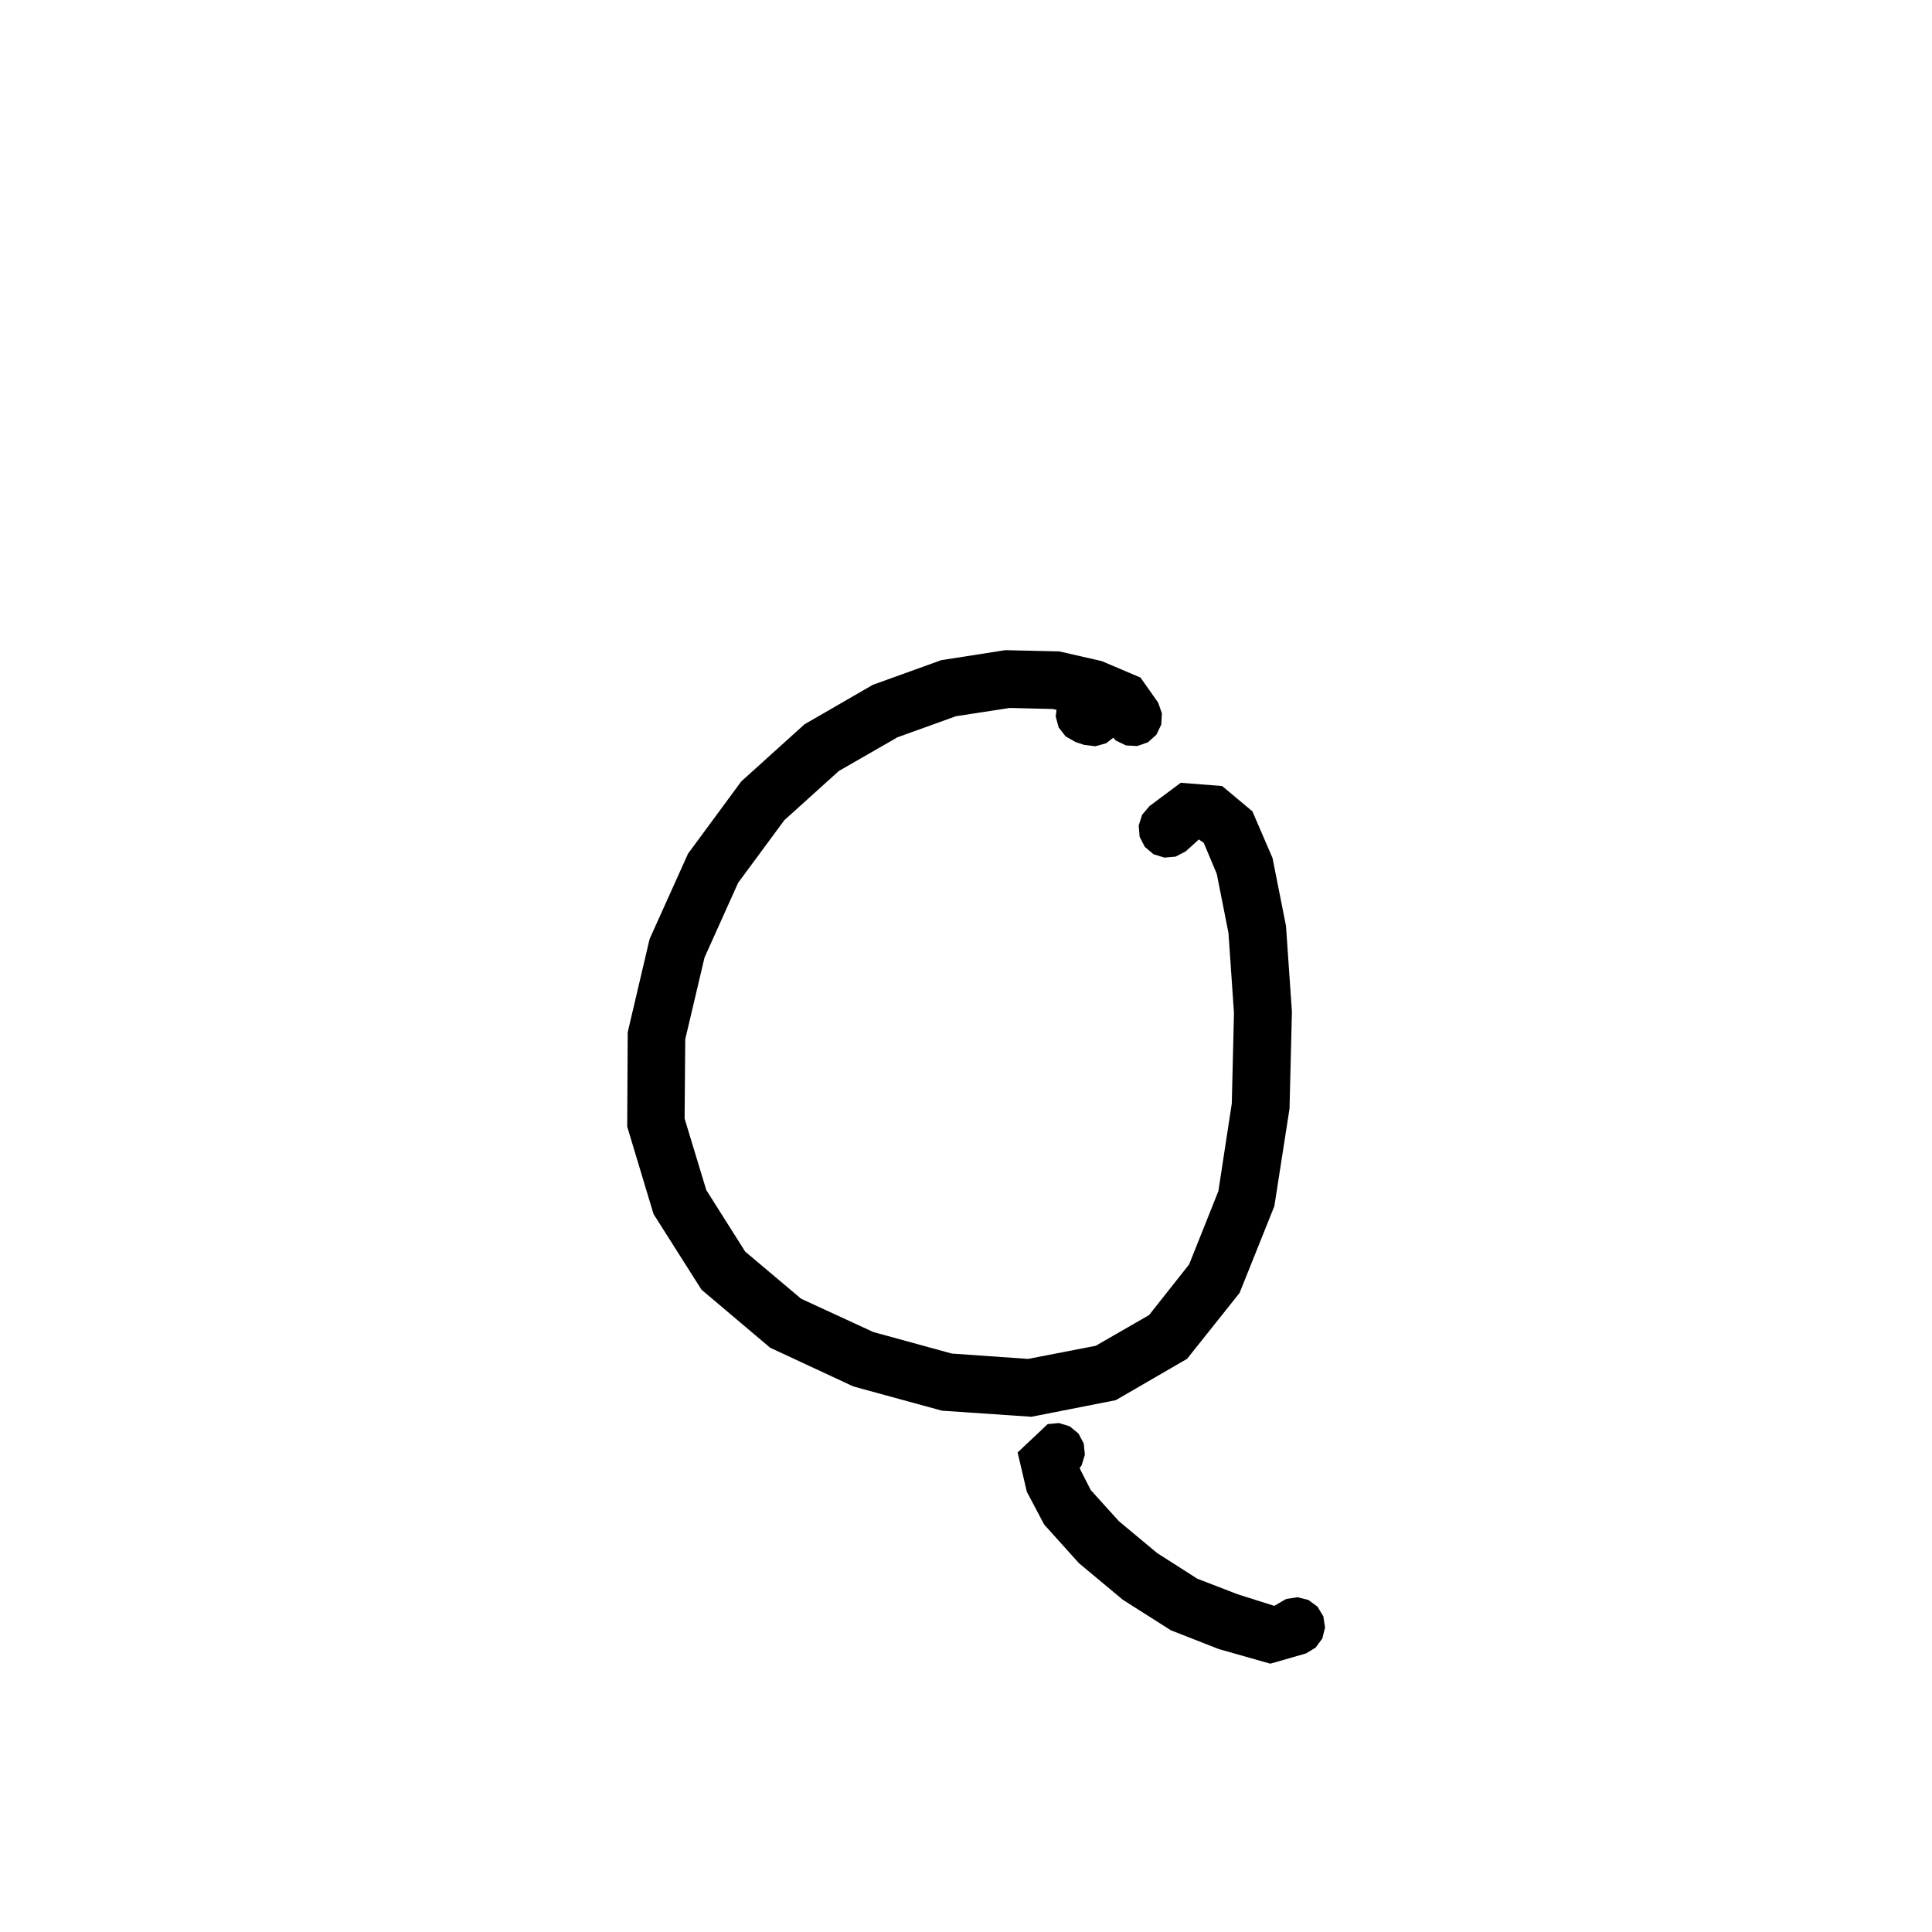
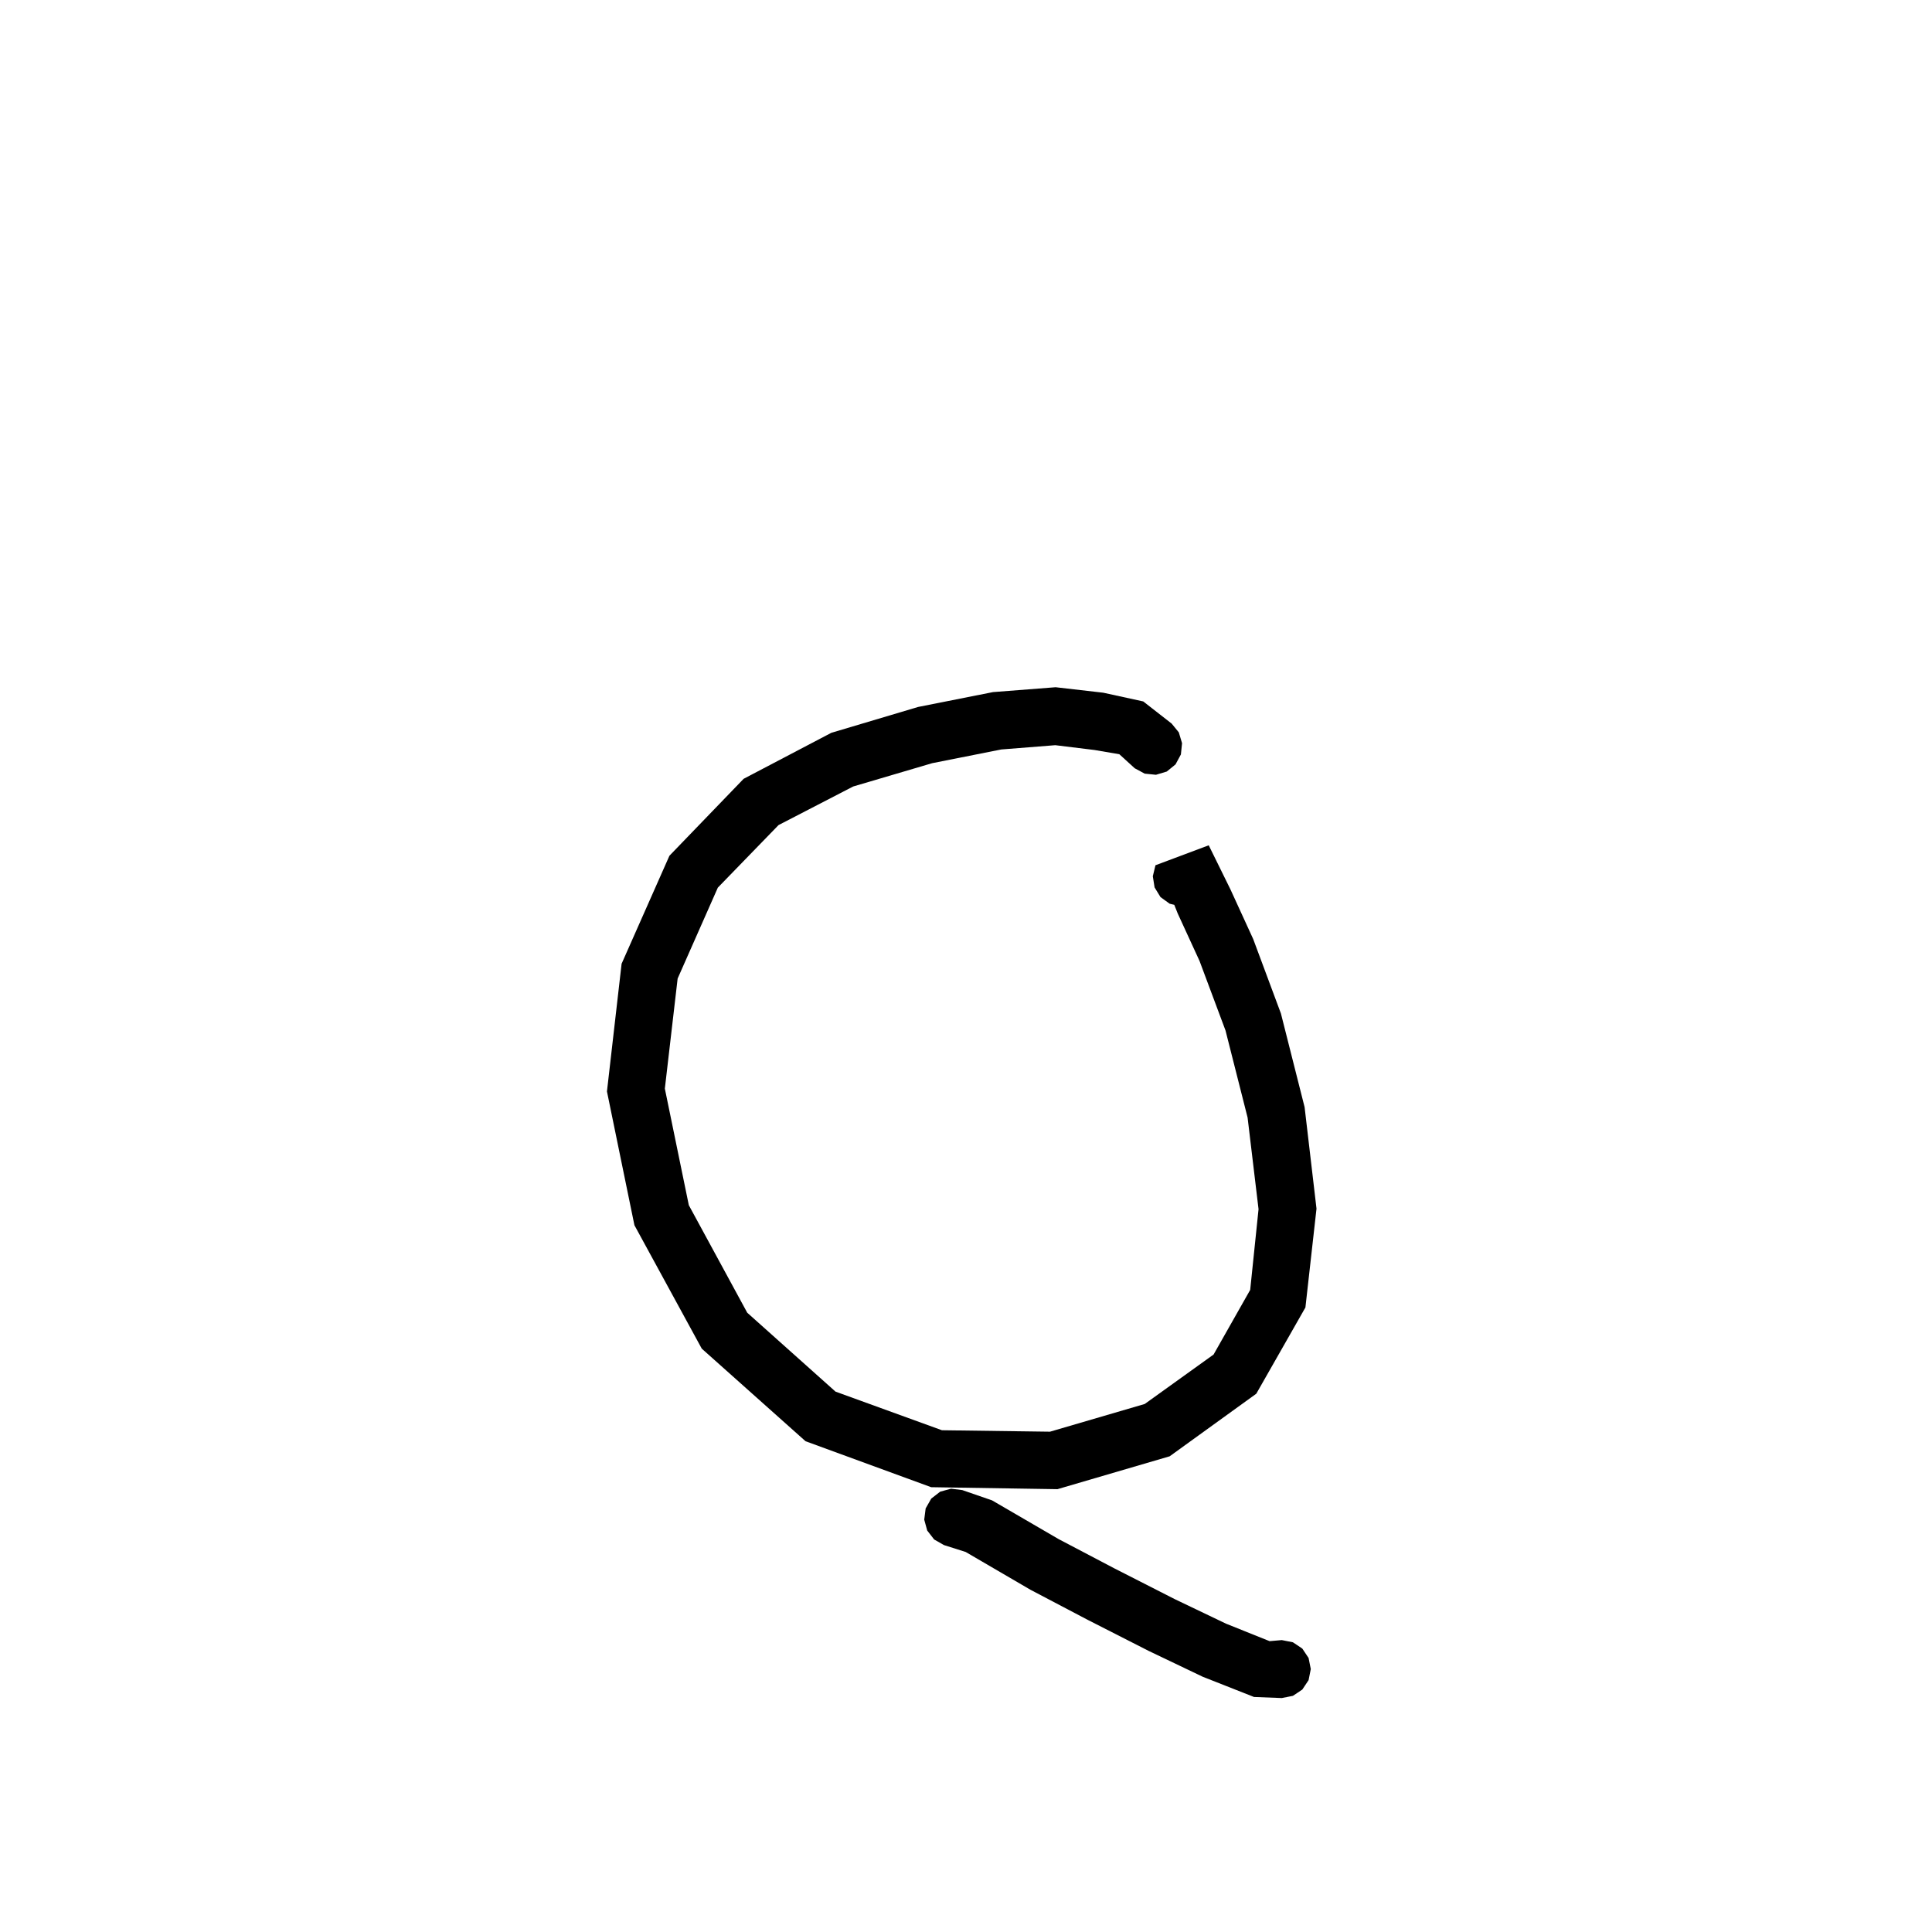
<svg xmlns="http://www.w3.org/2000/svg" viewBox="0 0 300 300" width="300" height="300">
-   <path d="M 166.994 115.216 L 168.326 115.66 L 170.068 115.879 L 171.761 115.415 L 173.148 114.339 L 174.018 112.814 L 174.237 111.072 L 173.773 109.378 L 172.697 107.991 L 171.172 107.121 L 169.84 106.678 L 168.098 106.458 L 166.405 106.922 L 165.018 107.998 L 164.148 109.524 L 163.928 111.266 L 164.392 112.959 L 165.469 114.346 Z" fill="black" fill-rule="nonzero" />
-   <path d="M 179.84 109.109 L 177.098 105.214 L 171.08 102.654 L 164.486 101.15 L 156.101 100.956 L 146.154 102.51 L 135.532 106.339 L 124.927 112.466 L 115.103 121.338 L 106.835 132.561 L 100.87 145.808 L 97.471 160.286 L 97.393 174.947 L 101.482 188.522 L 108.932 200.266 L 119.591 209.276 L 132.524 215.292 L 146.265 219.05 L 160.155 219.996 L 173.254 217.419 L 184.326 211.001 L 192.481 200.767 L 197.882 187.29 L 200.237 172.144 L 200.609 157.102 L 199.687 143.761 L 197.597 133.234 L 194.47 125.982 L 189.774 122.054 L 183.343 121.55 L 178.476 125.184 L 177.345 126.528 L 176.815 128.201 L 176.965 129.951 L 177.773 131.509 L 179.116 132.64 L 180.79 133.171 L 182.539 133.02 L 184.098 132.212 L 186.627 129.929 L 185.936 130.195 L 186.92 130.882 L 188.941 135.701 L 190.757 144.878 L 191.61 157.277 L 191.272 171.347 L 189.189 184.959 L 184.649 196.333 L 178.425 204.206 L 170.148 208.972 L 159.638 211.01 L 147.789 210.18 L 135.612 206.838 L 124.403 201.671 L 115.713 194.349 L 109.672 184.791 L 106.305 173.692 L 106.405 161.37 L 109.396 148.689 L 114.615 137.084 L 121.791 127.36 L 130.251 119.723 L 139.35 114.489 L 148.432 111.217 L 156.769 109.931 L 163.473 110.093 L 168.417 111.251 L 171.867 112.538 L 172.083 113.672 L 173.251 114.983 L 174.832 115.747 L 176.585 115.847 L 178.243 115.269 L 179.554 114.101 L 180.318 112.52 L 180.418 110.767 Z" fill="black" fill-rule="nonzero" />
-   <path d="M 162.686 221.134 L 158.014 225.536 L 159.444 231.636 L 162.134 236.726 L 167.532 242.725 L 174.37 248.425 L 181.807 253.146 L 189.234 256.061 L 197.257 258.336 L 202.782 256.749 L 204.286 255.843 L 205.329 254.431 L 205.752 252.727 L 205.491 250.991 L 204.586 249.486 L 203.173 248.443 L 201.469 248.02 L 199.733 248.281 L 197.861 249.356 L 192.157 247.549 L 185.915 245.138 L 179.684 241.161 L 173.74 236.209 L 169.375 231.38 L 167.804 228.304 L 166.986 226.239 L 165.272 229.754 L 166.823 228.931 L 167.941 227.577 L 168.456 225.899 L 168.29 224.151 L 167.467 222.6 L 166.113 221.482 L 164.434 220.967 Z" fill="black" fill-rule="nonzero" />
+   <path d="M 181.934 112.359 L 177.521 108.918 L 171.318 107.564 L 163.916 106.713 L 154.193 107.469 L 142.559 109.777 L 129.085 113.792 L 115.472 120.933 L 103.949 132.879 L 96.522 149.649 L 94.248 169.481 L 98.514 190.253 L 108.969 209.416 L 125.085 223.793 L 144.594 230.931 L 164.202 231.238 L 181.625 226.134 L 195.076 216.415 L 202.705 203.022 L 204.426 187.68 L 202.577 171.91 L 198.903 157.38 L 194.596 145.816 L 191.06 138.099 L 187.691 131.257 L 179.42 134.357 L 179.009 136.064 L 179.283 137.798 L 180.2 139.296 L 181.62 140.328 L 183.327 140.739 L 185.062 140.465 L 186.559 139.548 L 187.592 138.128 L 181.096 137.382 L 182.875 141.842 L 186.262 149.213 L 190.298 160.016 L 193.725 173.534 L 195.426 187.763 L 194.129 200.292 L 188.444 210.331 L 177.754 218.008 L 163.046 222.312 L 146.264 222.087 L 129.737 216.089 L 116.031 203.838 L 106.96 187.143 L 103.237 169.039 L 105.223 151.949 L 111.465 137.831 L 120.889 128.12 L 132.483 122.126 L 144.749 118.507 L 155.482 116.377 L 163.865 115.713 L 169.954 116.46 L 173.81 117.117 L 176.202 119.298 L 177.748 120.13 L 179.495 120.308 L 181.177 119.804 L 182.537 118.694 L 183.37 117.149 L 183.548 115.402 L 183.044 113.72 Z" fill="black" fill-rule="nonzero" />
+   <path d="M 146.58 239.92 L 149.945 240.987 L 160.017 246.862 L 168.924 251.542 L 178.403 256.37 L 186.753 260.362 L 194.72 263.505 L 199.038 263.672 L 200.761 263.329 L 202.22 262.354 L 203.196 260.894 L 203.538 259.172 L 203.196 257.45 L 202.22 255.99 L 200.761 255.014 L 199.038 254.672 L 197.144 254.838 L 190.377 252.124 L 182.396 248.304 L 173.058 243.547 L 164.391 238.996 L 154.049 232.978 L 149.426 231.382 L 147.684 231.162 L 145.99 231.626 L 144.603 232.702 L 143.734 234.228 L 143.514 235.97 L 143.978 237.663 L 145.055 239.05 Z" fill="black" fill-rule="nonzero" />
</svg>
